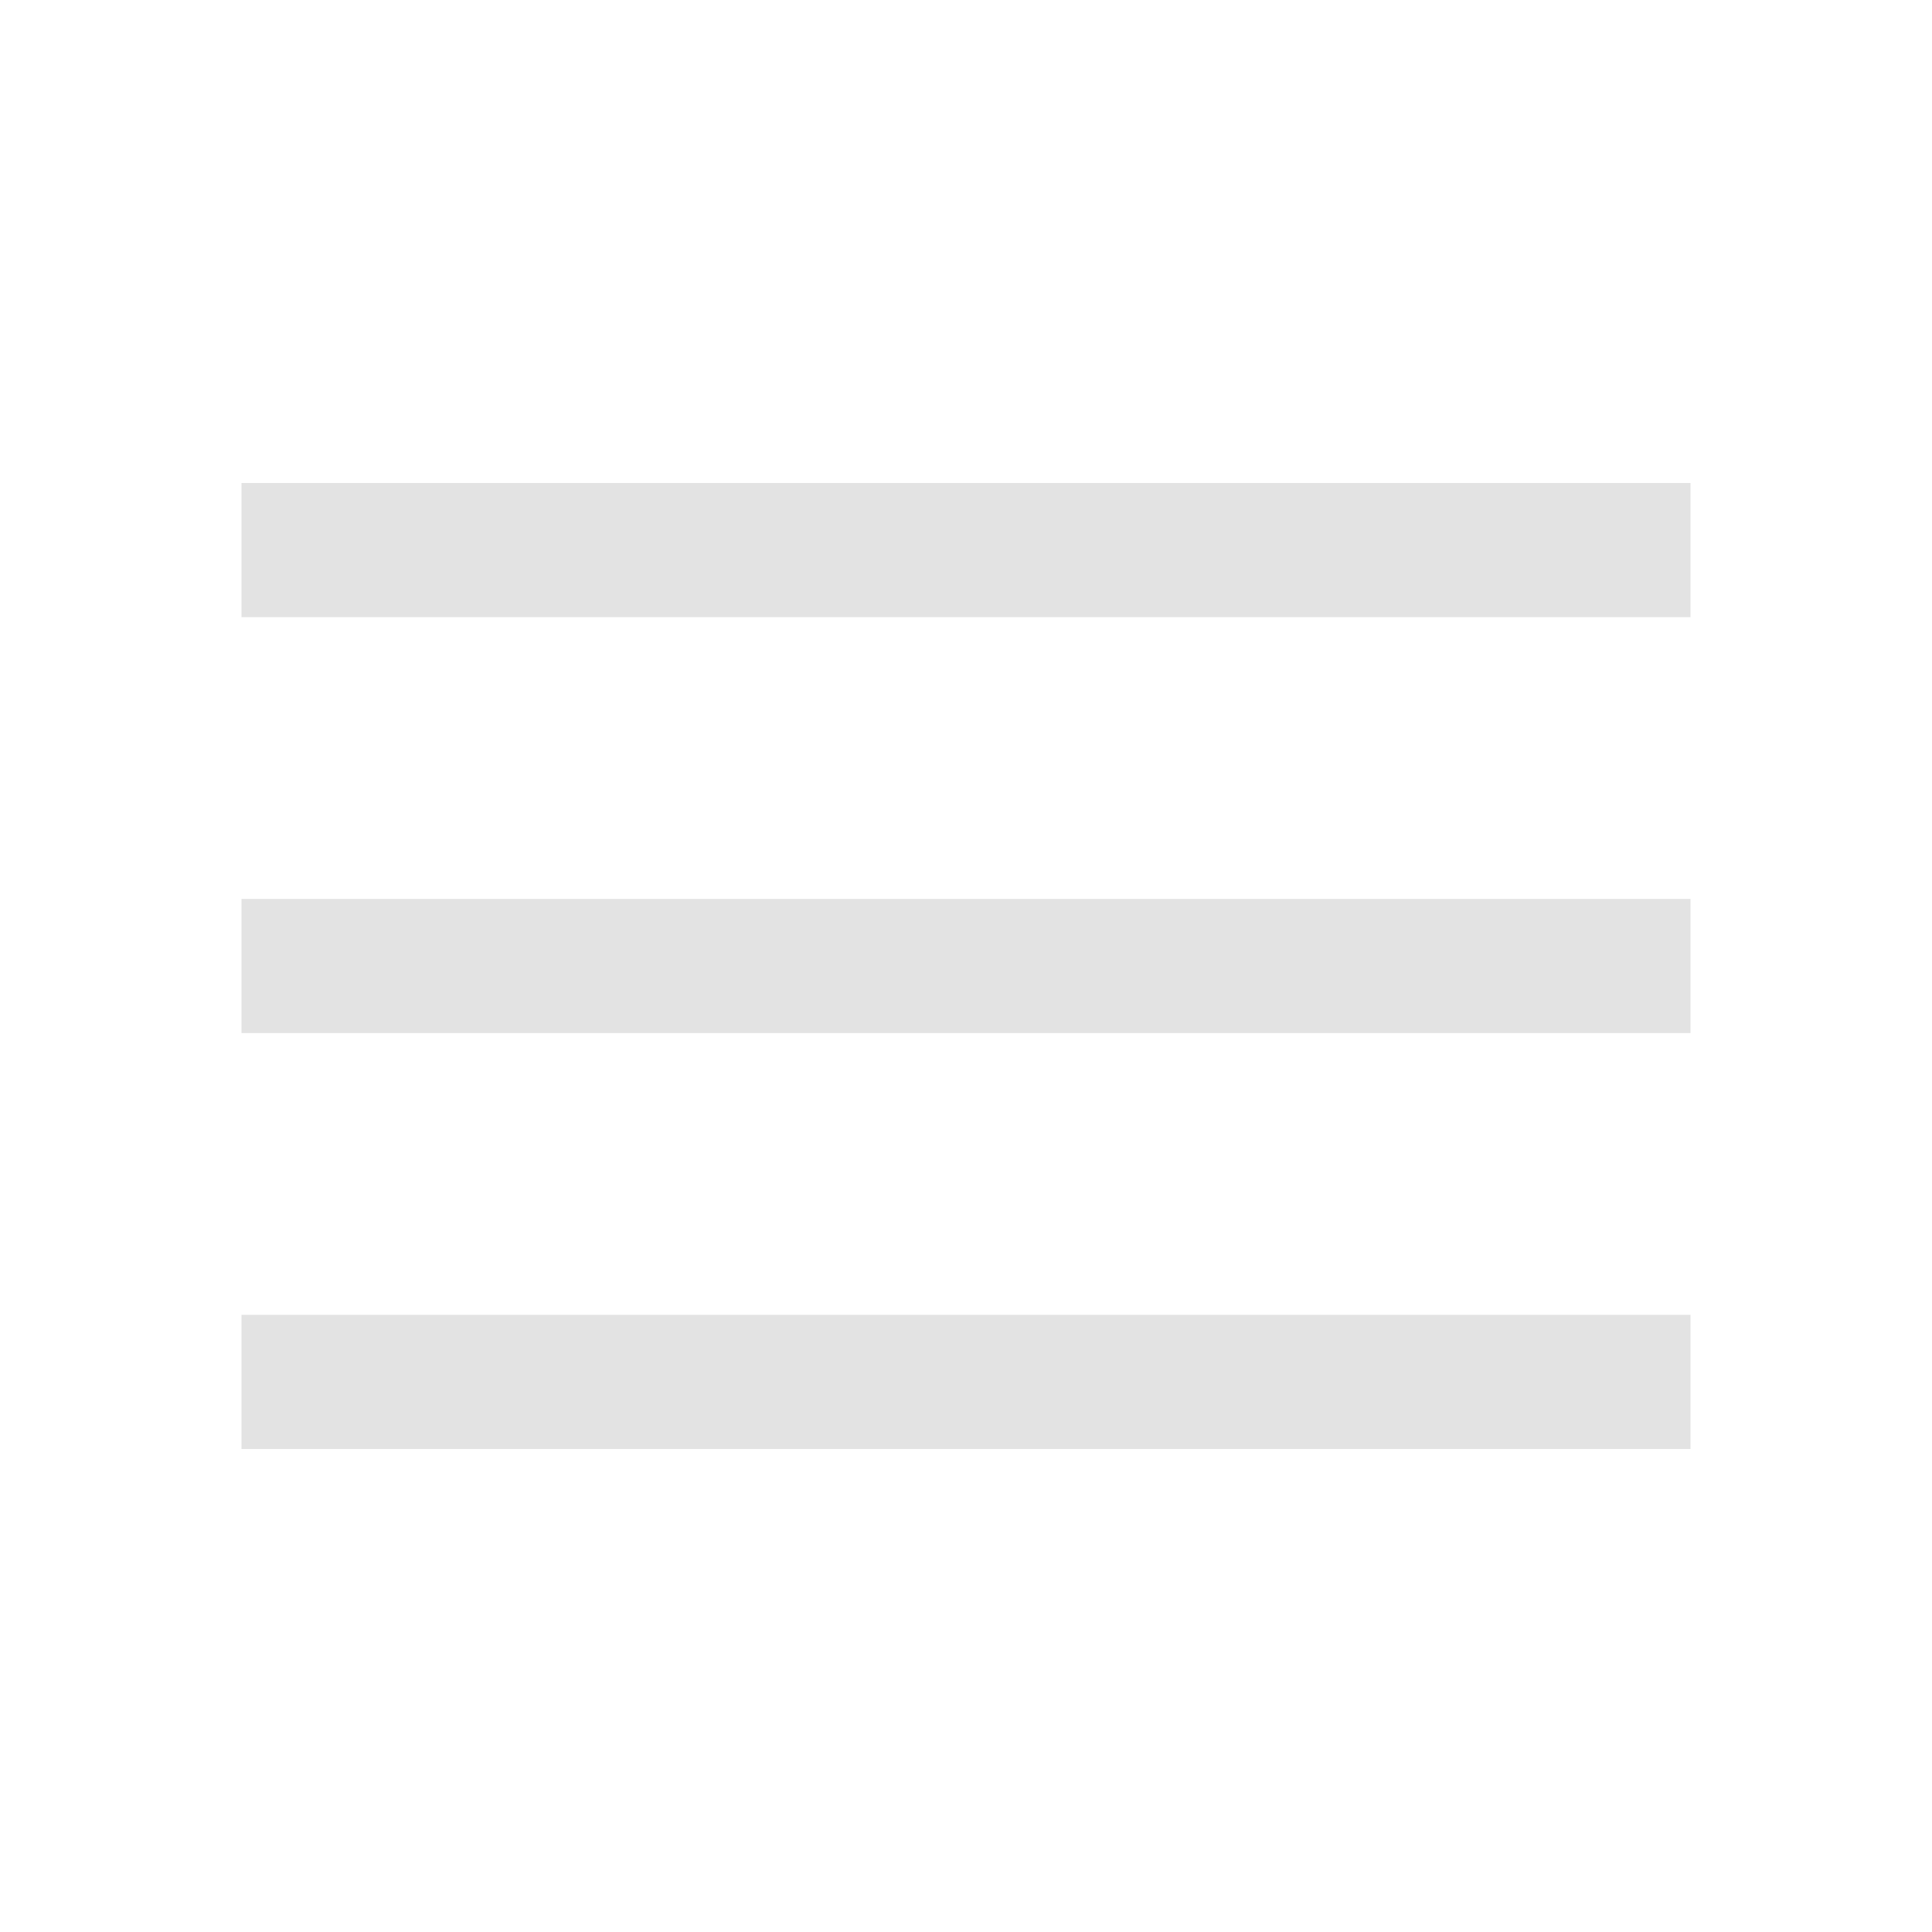
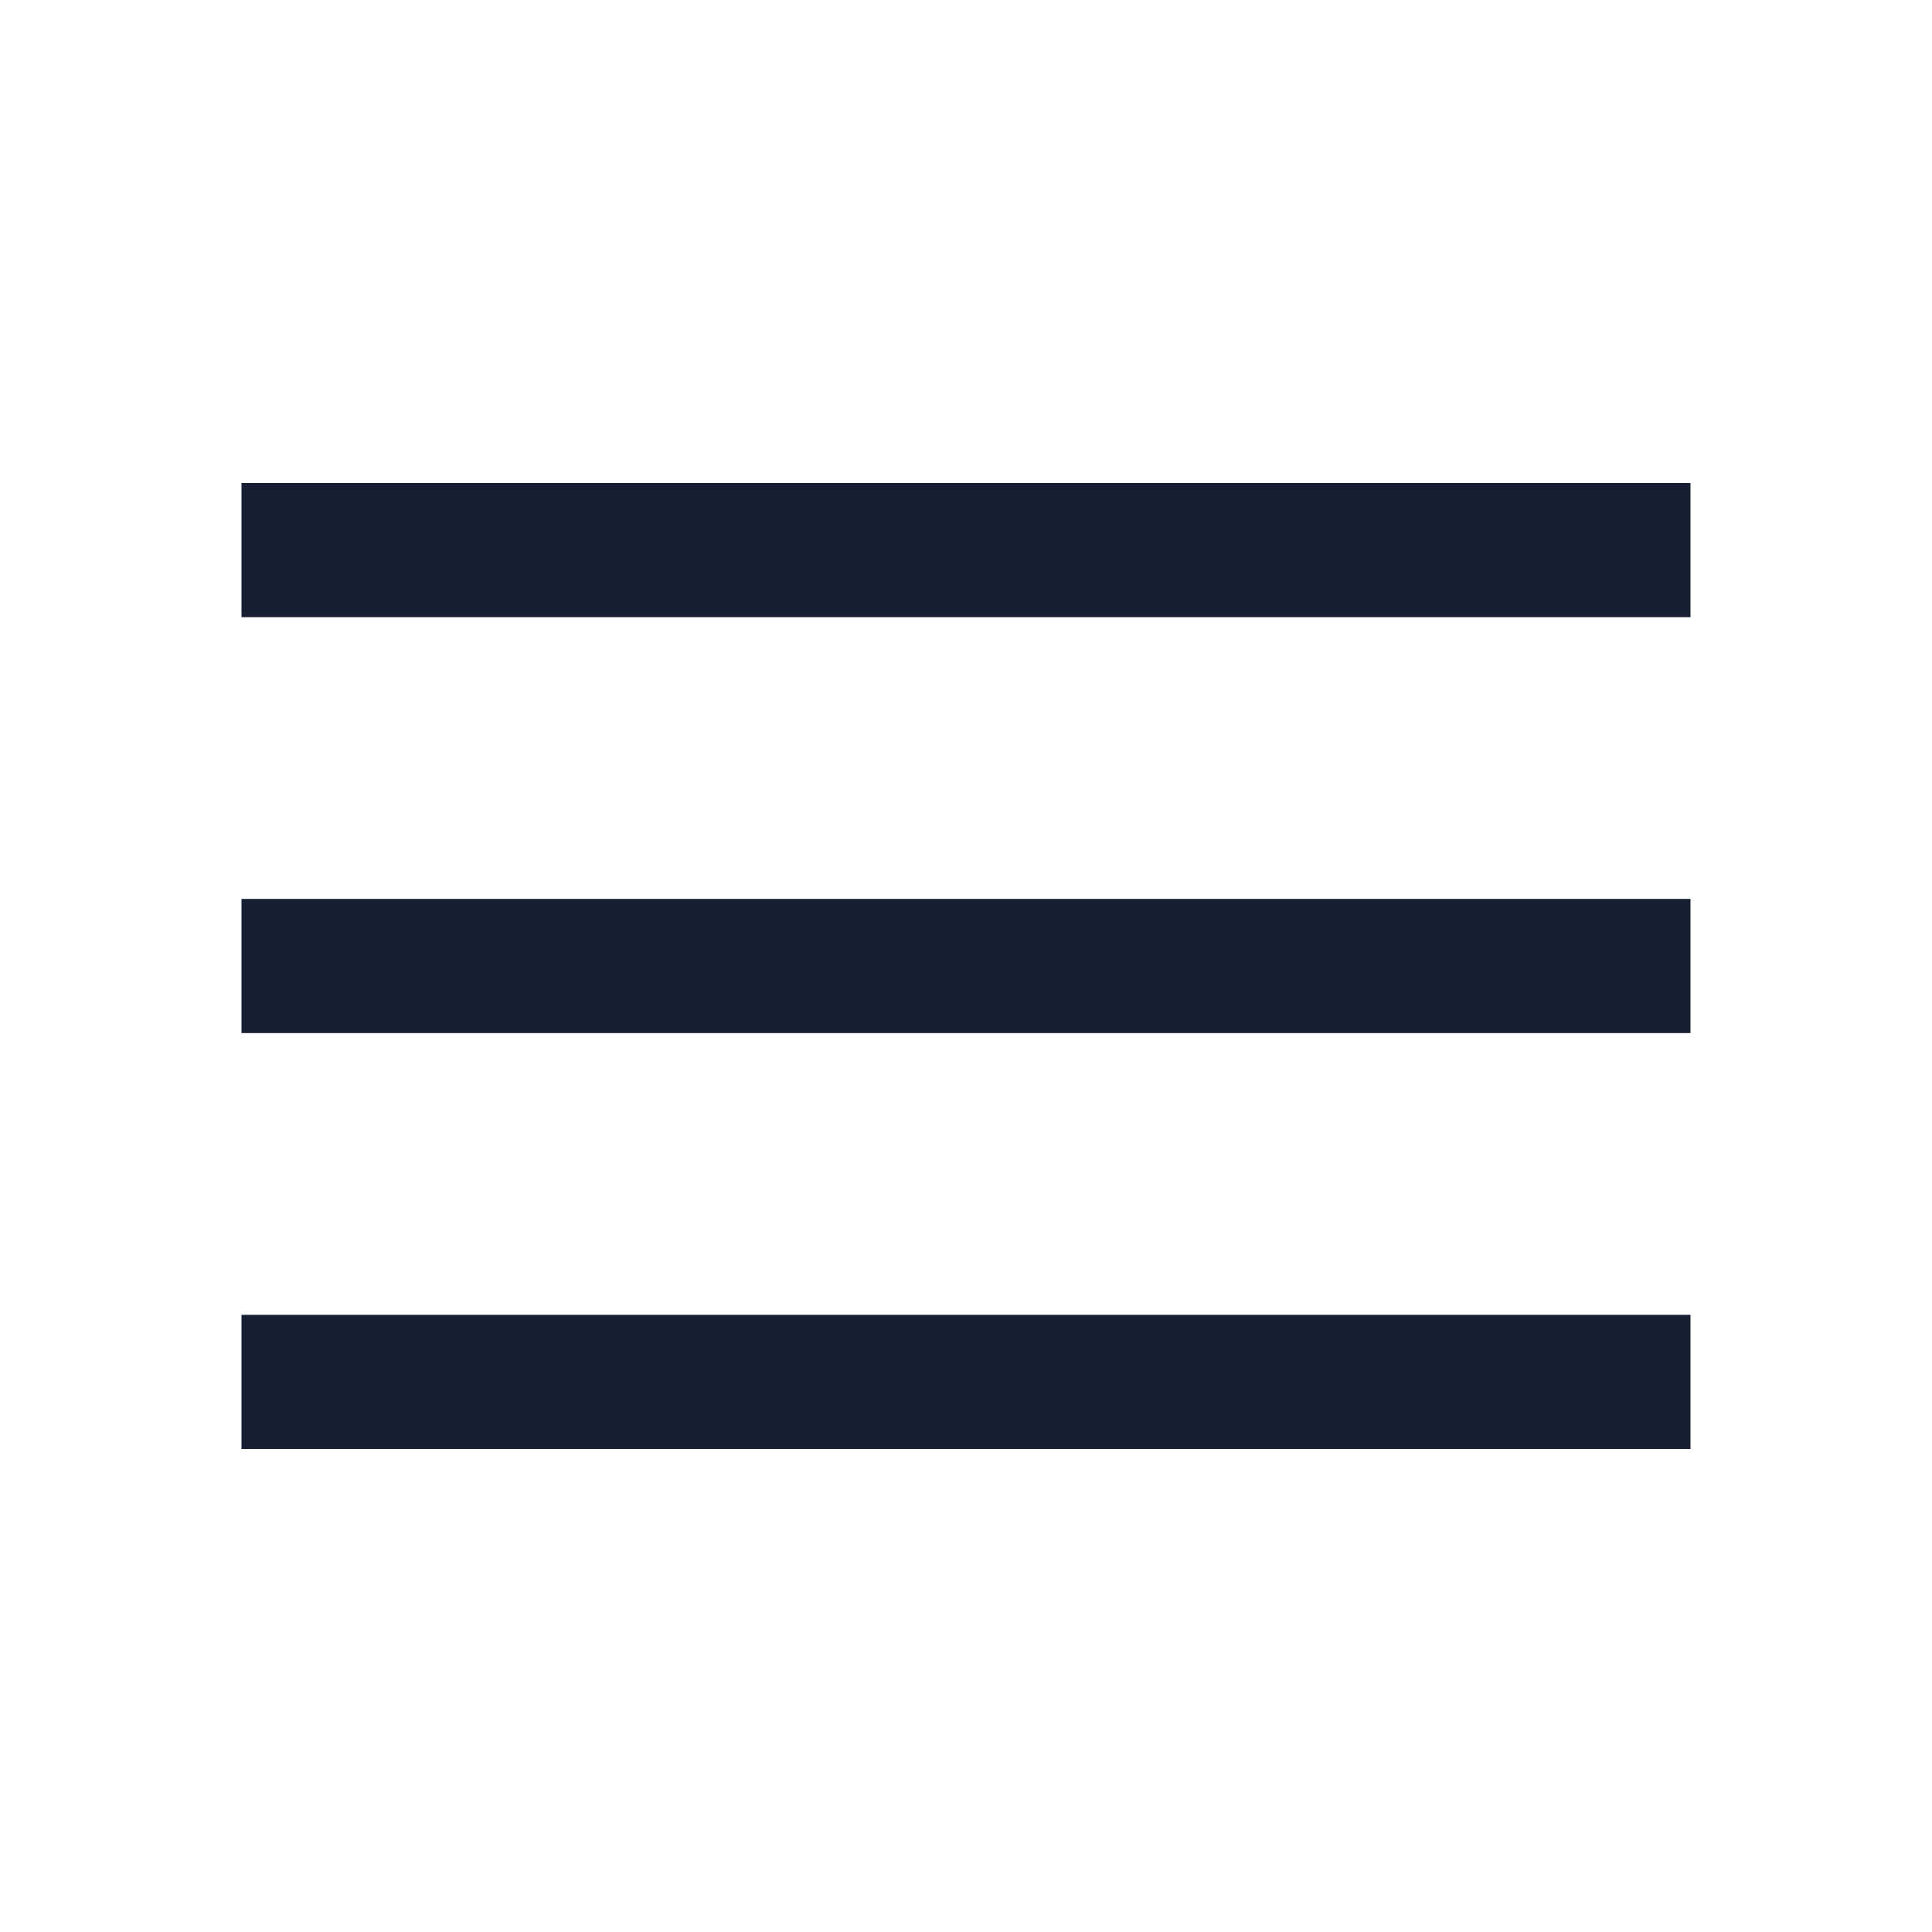
- <svg xmlns="http://www.w3.org/2000/svg" height="40px" viewBox="0 -960 960 960" width="40px" fill="#e3e3e3">
+ <svg xmlns="http://www.w3.org/2000/svg" height="40px" viewBox="0 -960 960 960" width="40px" fill="#172033">
  <path d="M120-240v-66.67h720V-240H120Zm0-206.67v-66.66h720v66.66H120Zm0-206.66V-720h720v66.67H120Z" />
</svg>
